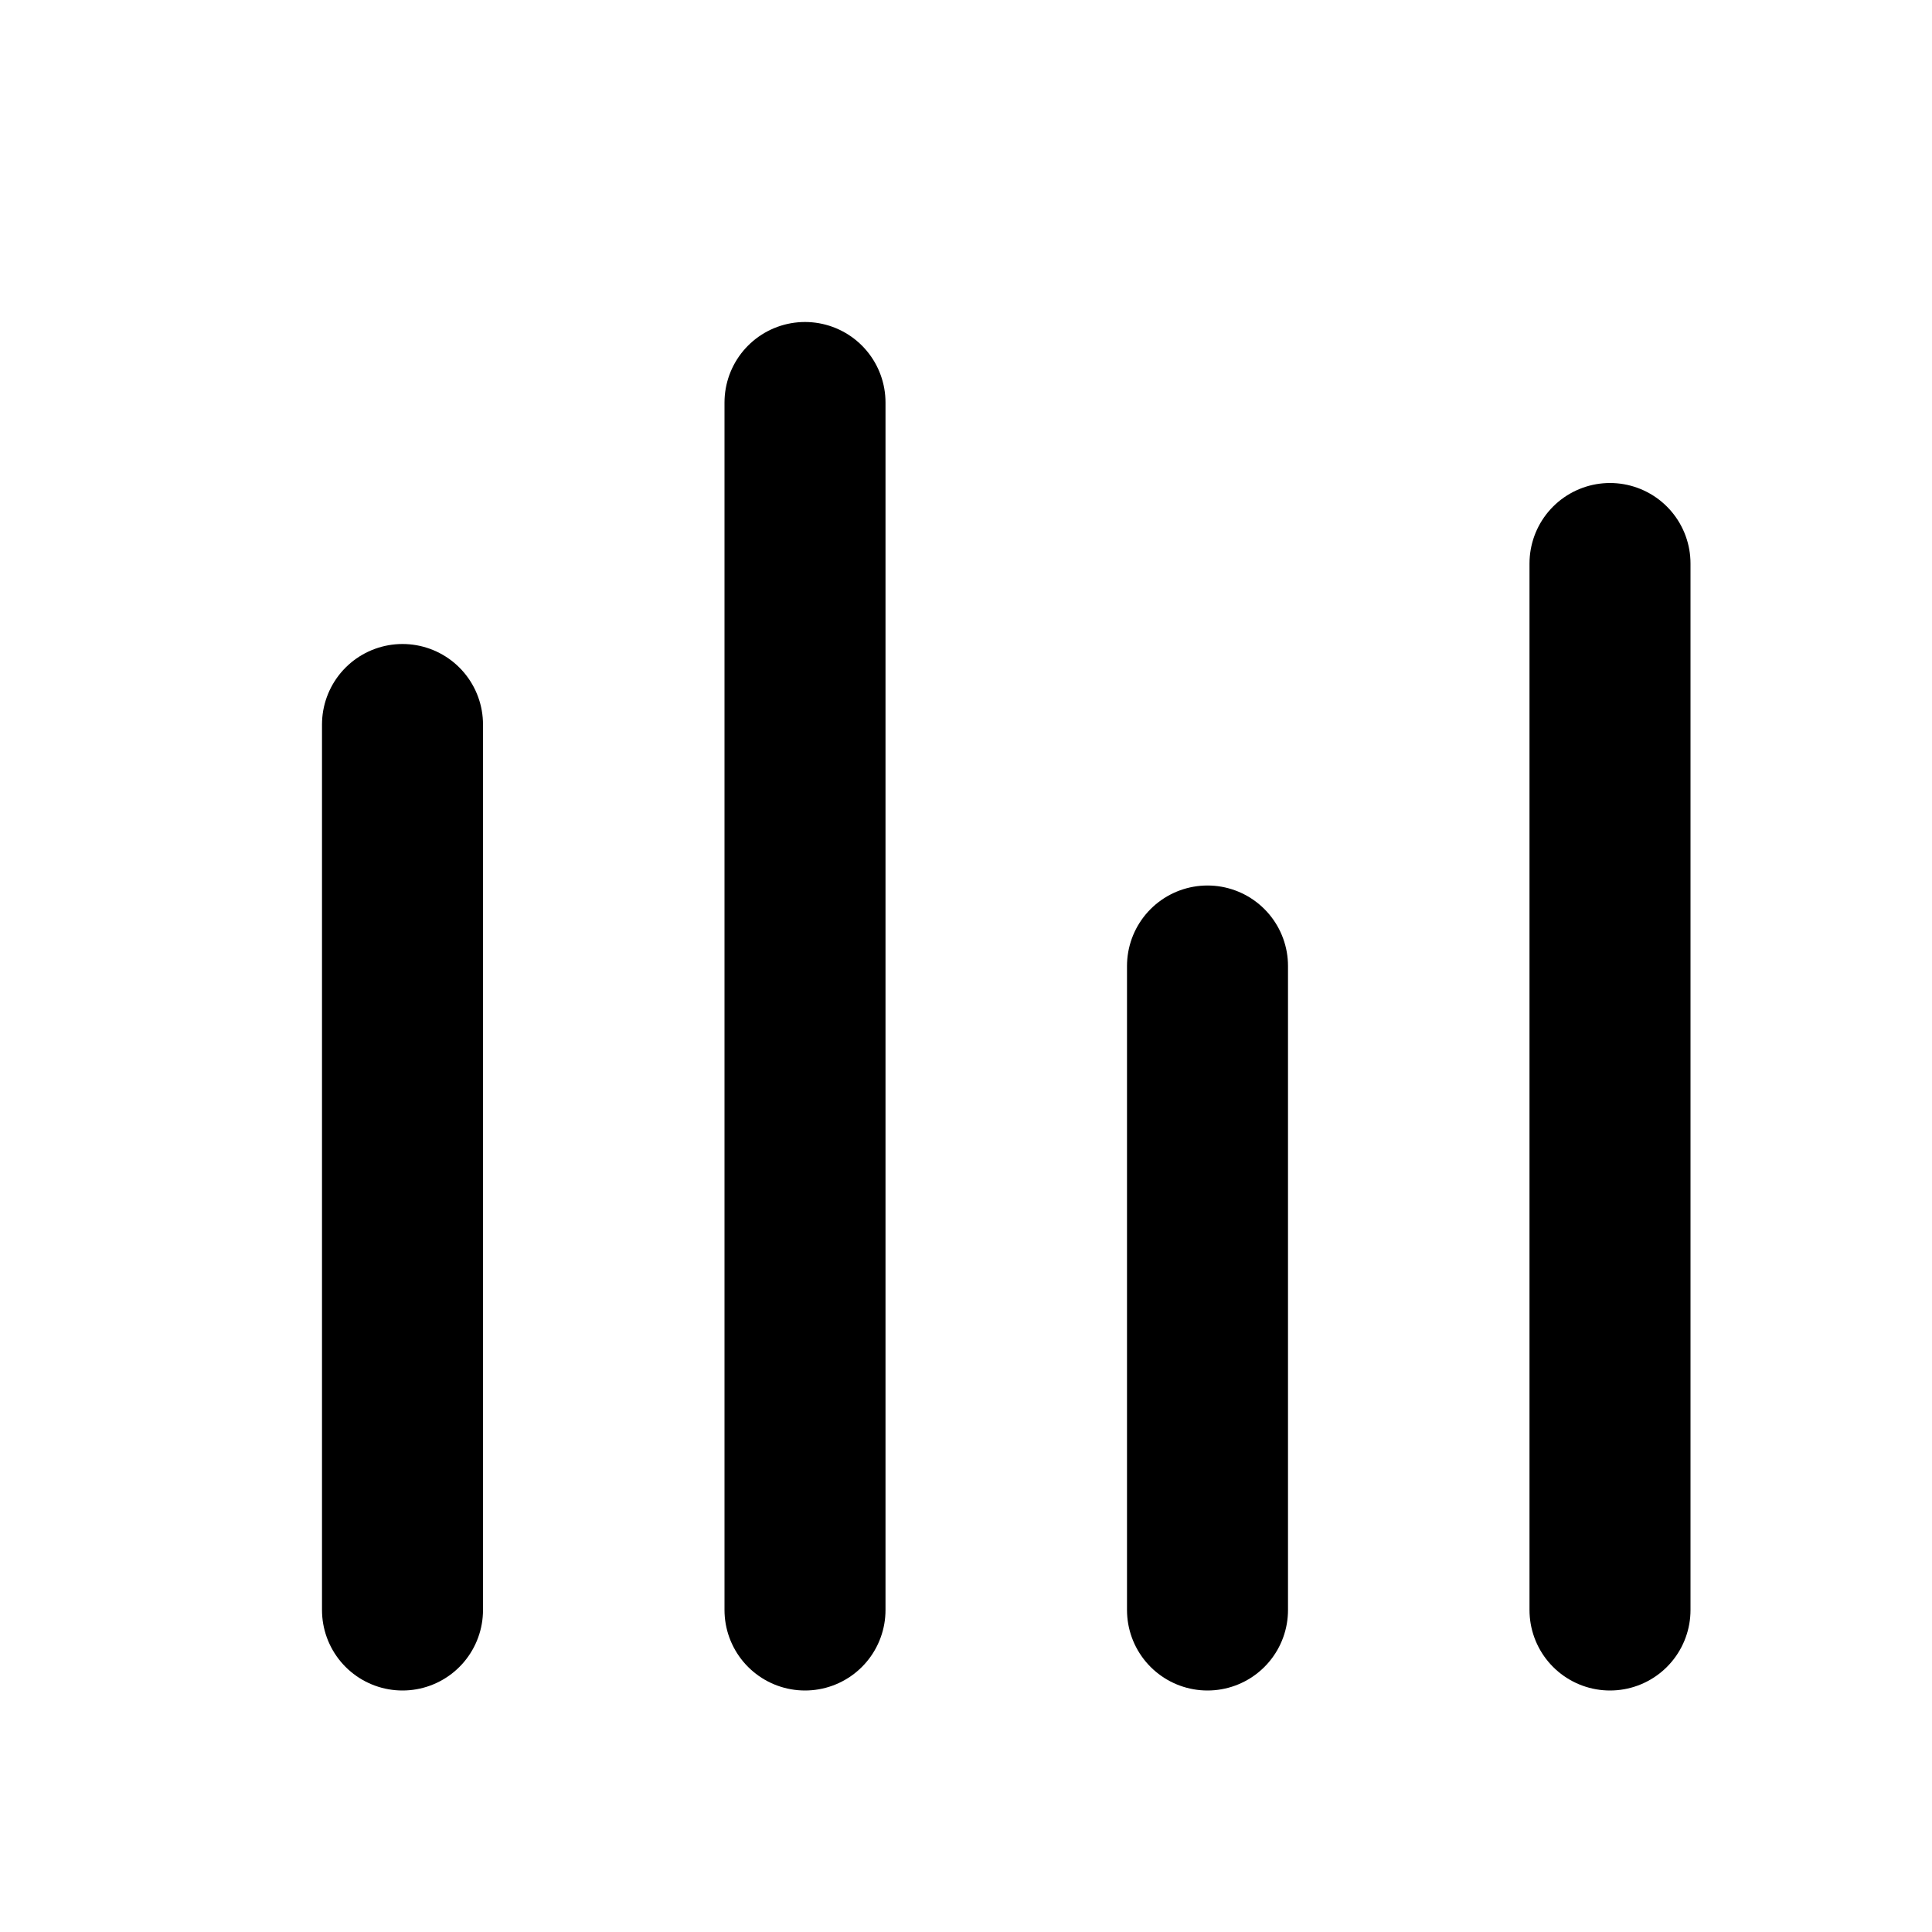
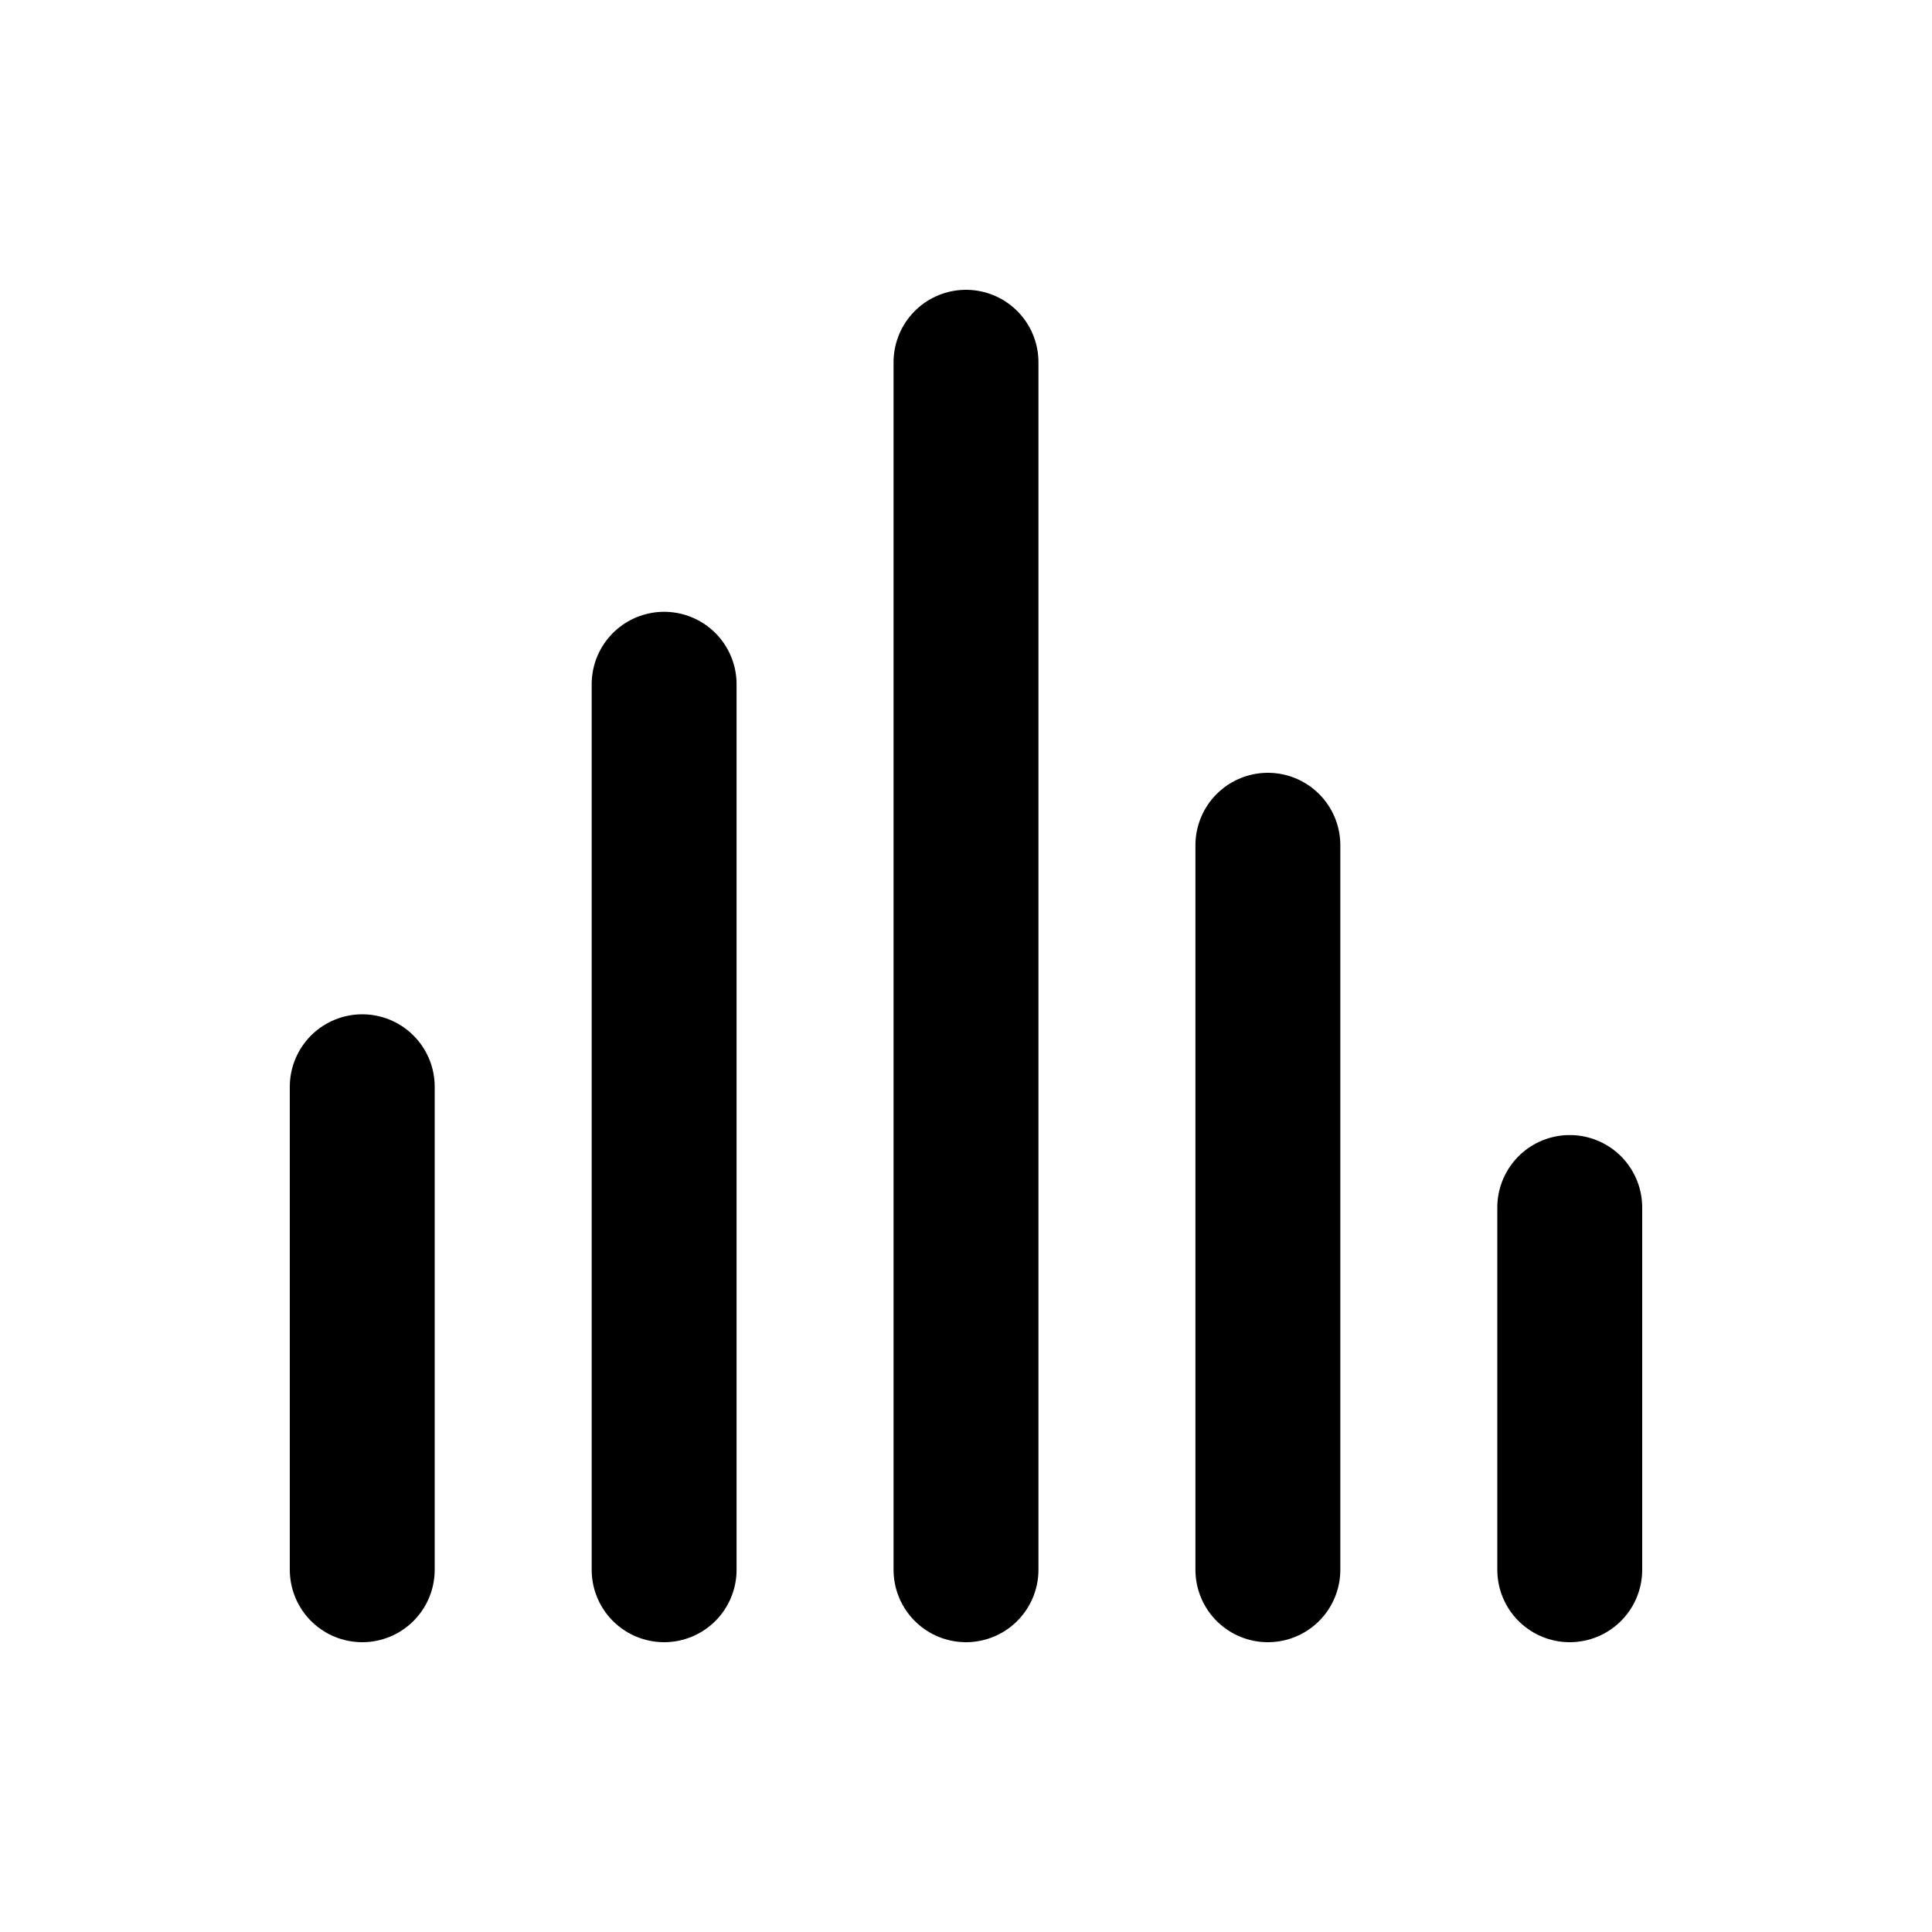
- <svg xmlns="http://www.w3.org/2000/svg" viewBox="0 0 24 24" stroke="currentColor" stroke-width="2" fill="none" stroke-linecap="round" stroke-linejoin="round">
-   <path d="M5 20V9" />
-   <path d="M10 20V5" />
-   <path d="M15 20v-8" />
-   <path d="M20 20V7" />
+ <svg xmlns="http://www.w3.org/2000/svg" viewBox="0 0 24 24" stroke="currentColor" stroke-width="1.8" fill="none" stroke-linecap="round" stroke-linejoin="round">
+   <path d="M4.5 19.5v-6" />
+   <path d="M8.25 19.5V8.5" />
+   <path d="M12 19.5V4.5" />
+   <path d="M15.75 19.5v-9" />
+   <path d="M19.5 19.5V15" />
</svg>
